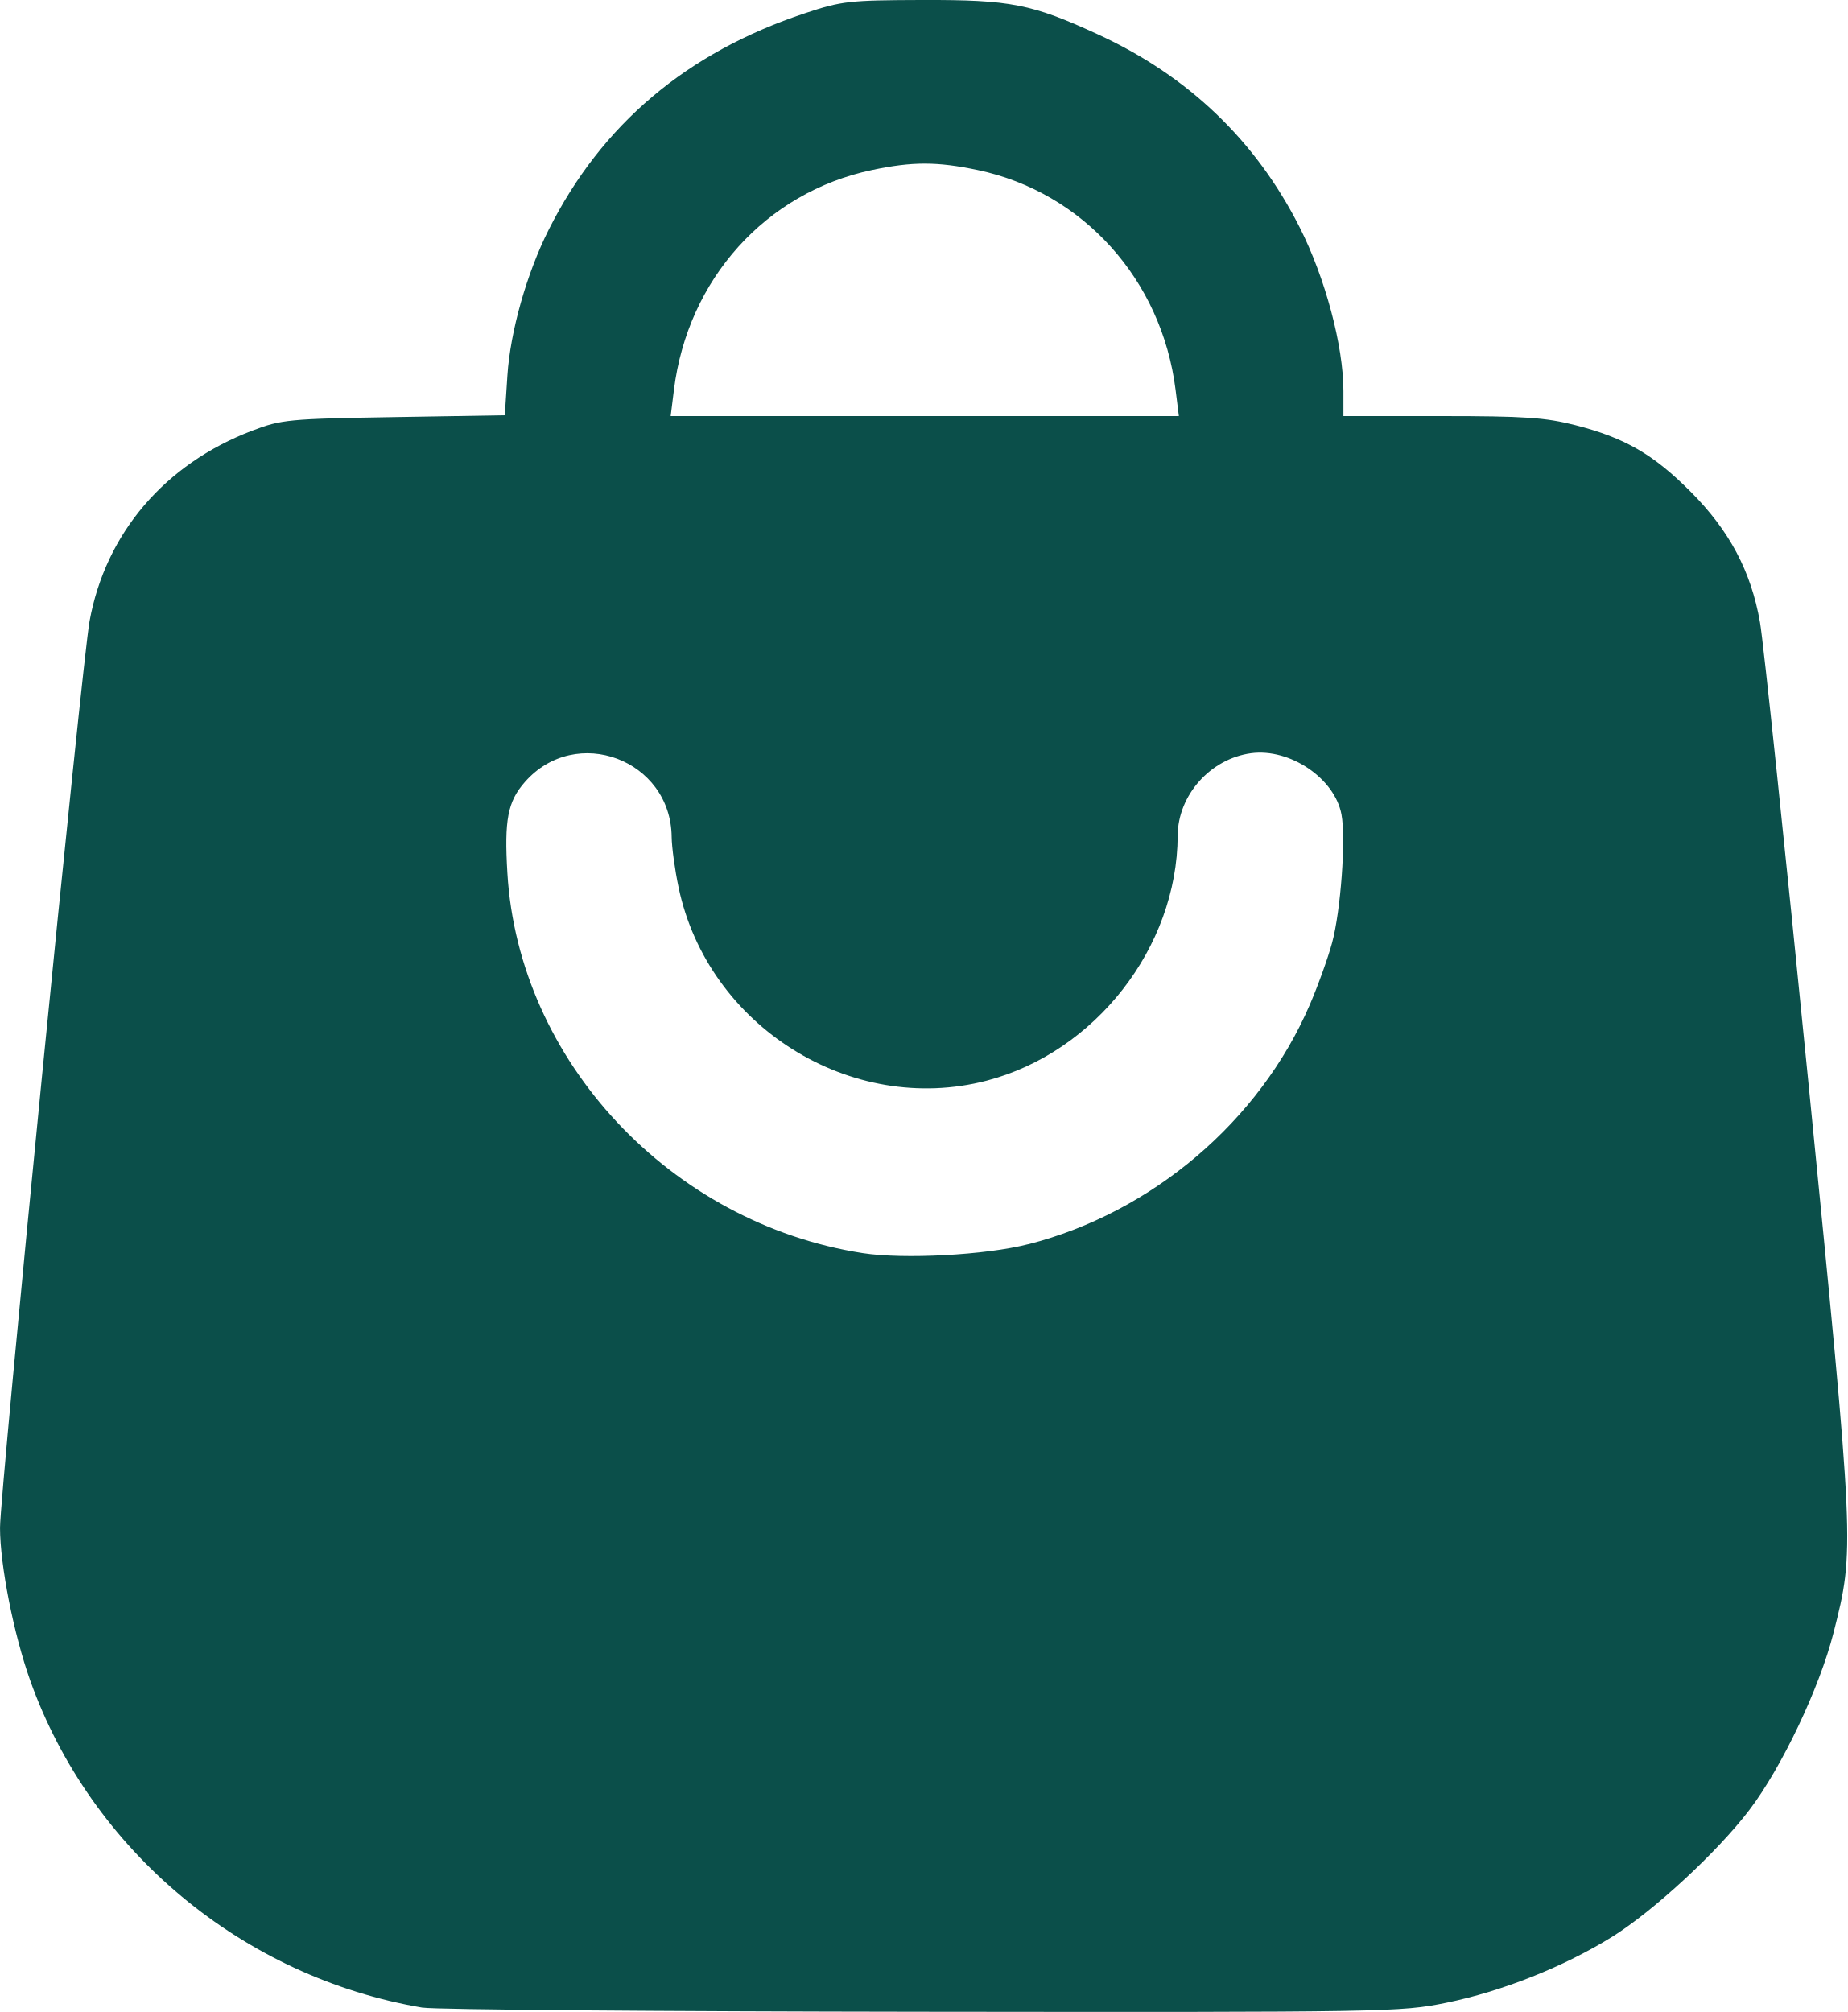
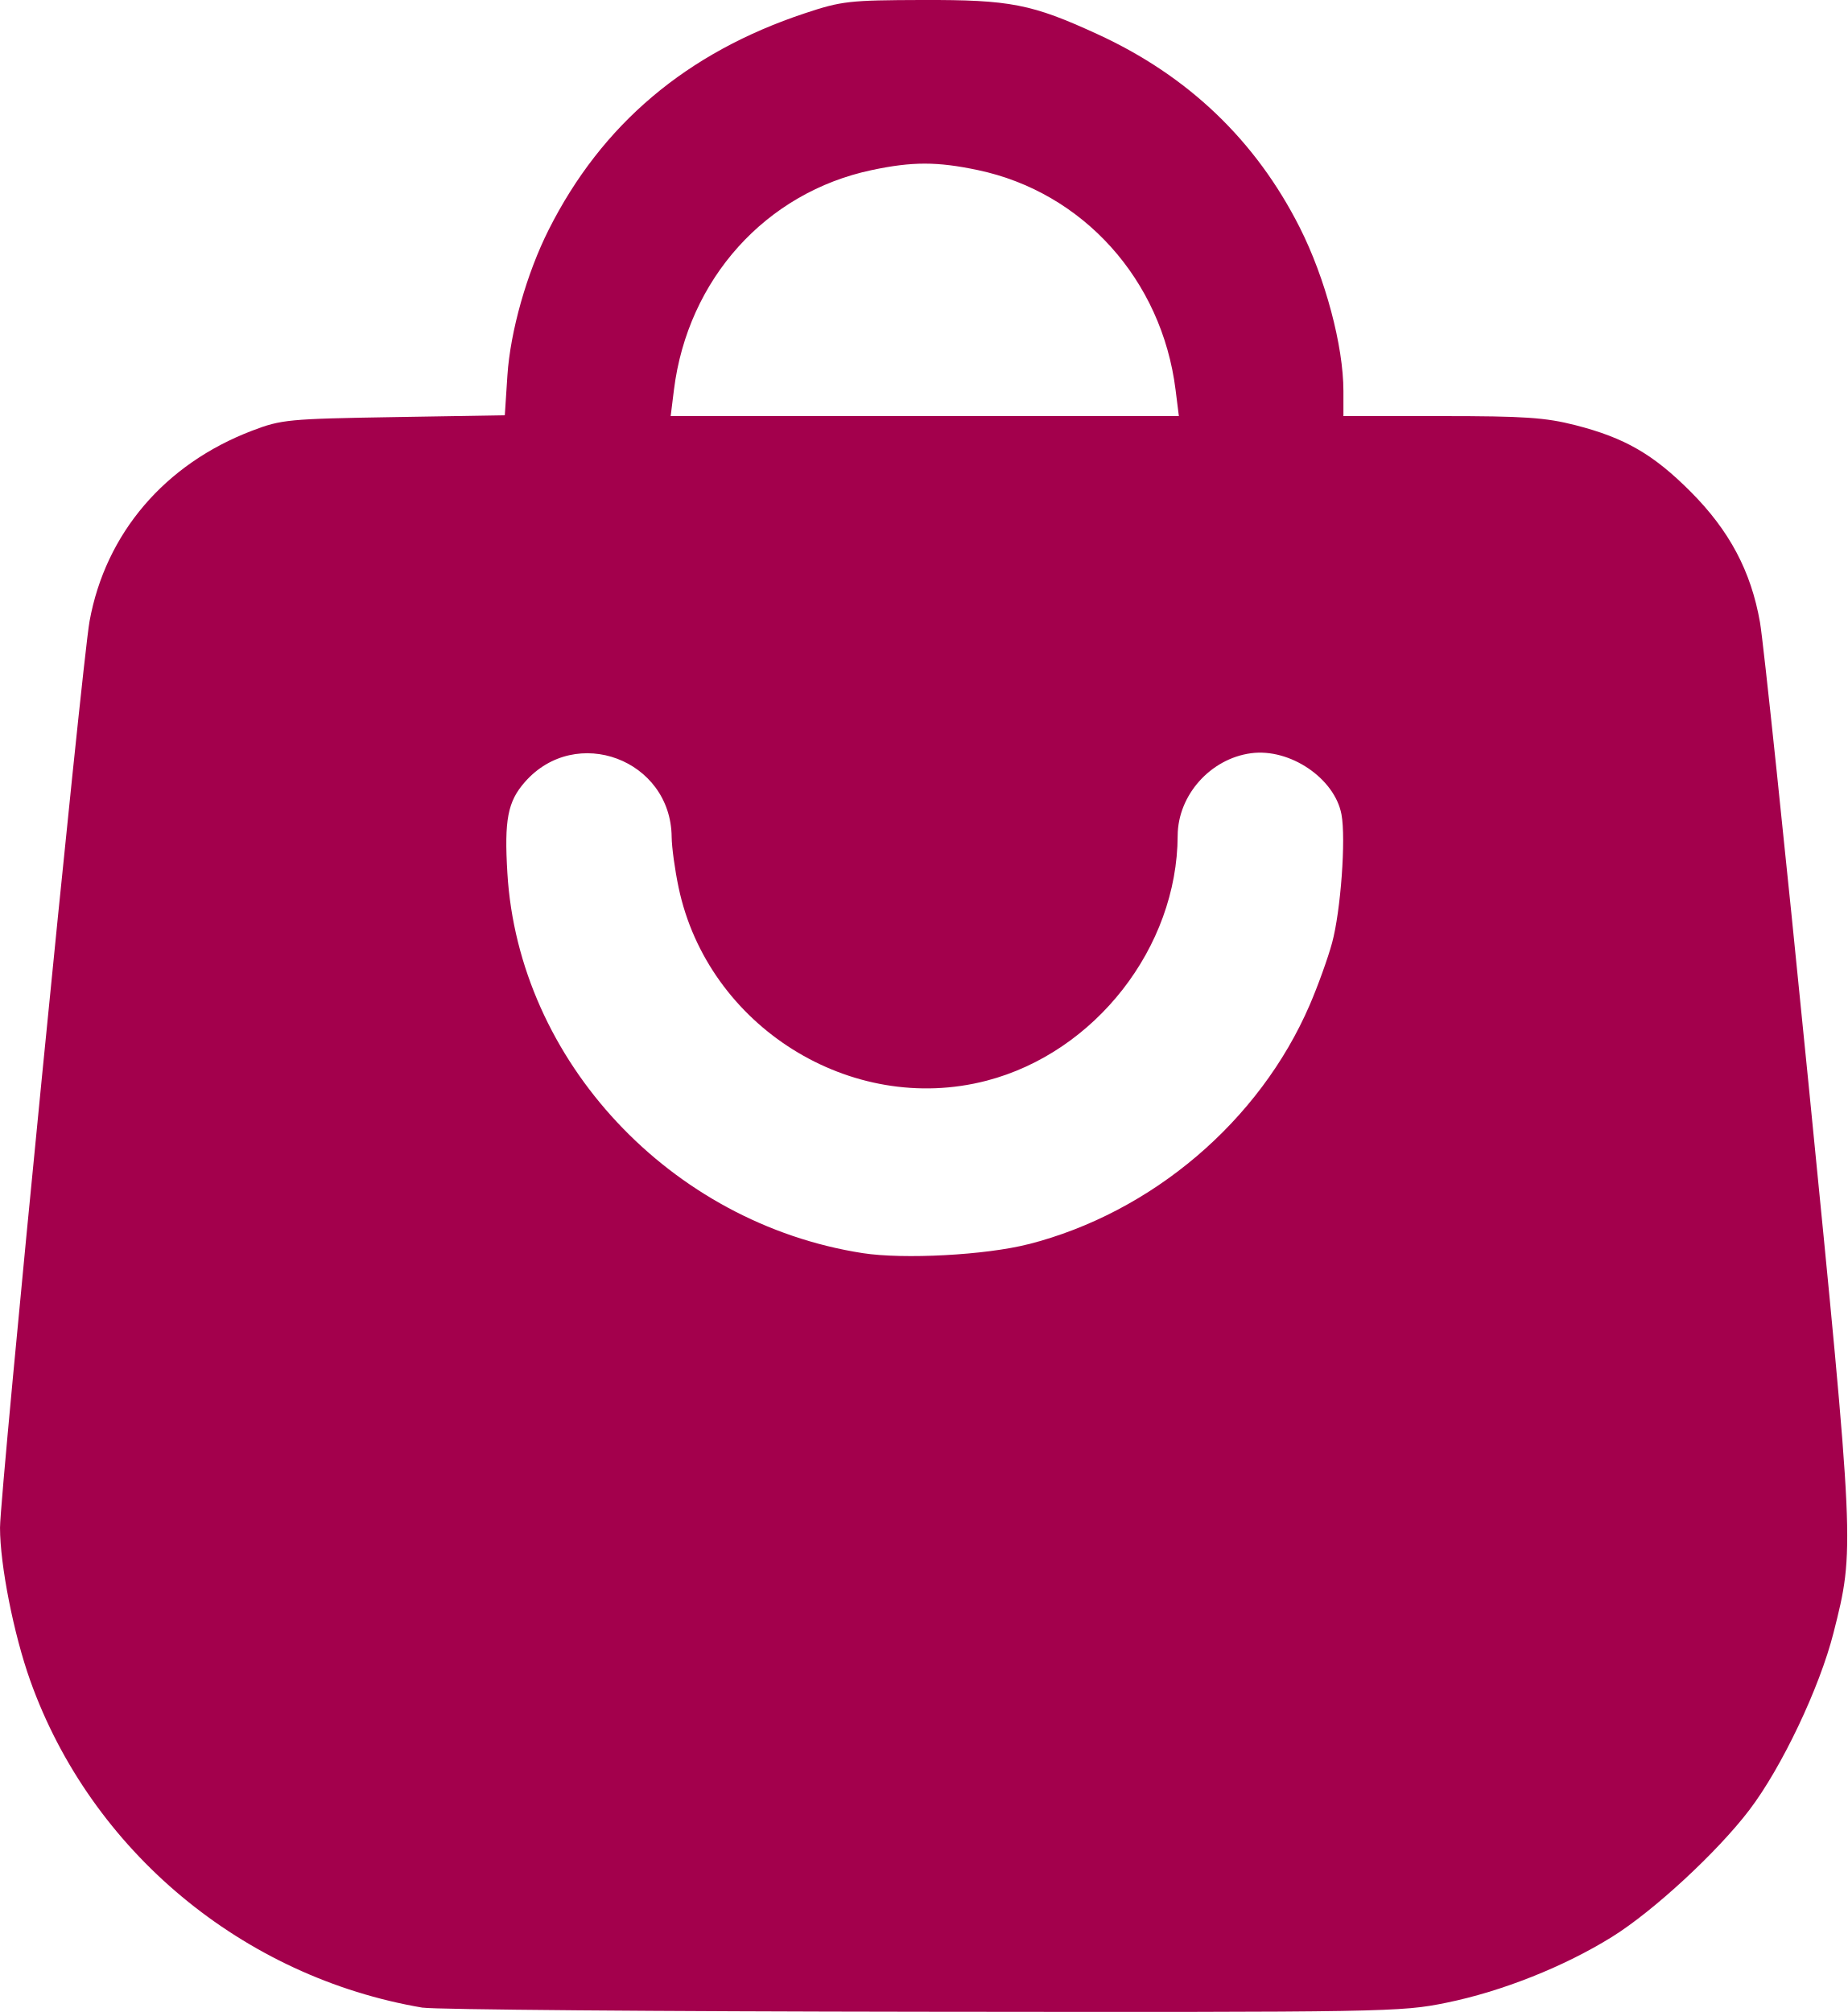
<svg xmlns="http://www.w3.org/2000/svg" width="16.291mm" height="17.746mm" viewBox="0 0 61.573 67.073" version="1.1" id="svg1" xml:space="preserve">
  <defs id="defs1" />
  <g id="layer1" transform="translate(-694.3667,-416.1353)">
-     <path style="fill:#0b4f4a;fill-opacity:1" d="m 708.463,483.066 c -6.008,-1.017 -11.066,-5.232 -13.09,-10.909 -0.55,-1.542 -1.006,-3.851 -1.006,-5.092 0,-1.175 2.732,-28.841 2.985,-30.224 0.534,-2.928 2.509,-5.24 5.423,-6.35 0.973,-0.371 1.208,-0.393 4.721,-0.451 l 3.697,-0.061 0.087,-1.328 c 0.097,-1.472 0.643,-3.4 1.375,-4.855 1.772,-3.522 4.601,-5.911 8.549,-7.221 1.219,-0.405 1.472,-0.433 3.911,-0.44 2.93,-0.008 3.641,0.131 5.846,1.145 3.014,1.386 5.262,3.537 6.728,6.435 0.853,1.687 1.458,3.95 1.458,5.458 v 0.833 h 3.273 c 2.759,0 3.459,0.048 4.459,0.303 1.65,0.422 2.599,0.971 3.847,2.223 1.289,1.294 2.007,2.646 2.306,4.346 0.114,0.648 0.841,7.561 1.616,15.362 1.545,15.56 1.544,15.532 0.835,18.329 -0.463,1.827 -1.725,4.485 -2.803,5.902 -1.064,1.4 -3.193,3.369 -4.57,4.227 -1.598,0.996 -3.681,1.825 -5.538,2.203 -1.518,0.309 -1.948,0.317 -17.481,0.299 -8.759,-0.01 -16.241,-0.071 -16.627,-0.137 z m 20.179,-25.451 c 4.125,-1.055 7.71,-4.104 9.381,-7.978 0.273,-0.633 0.609,-1.565 0.746,-2.071 0.289,-1.065 0.465,-3.471 0.313,-4.281 -0.226,-1.203 -1.718,-2.213 -3.013,-2.04 -1.357,0.182 -2.441,1.4 -2.447,2.749 -0.015,3.722 -2.746,7.224 -6.37,8.168 -4.519,1.177 -9.29,-1.815 -10.265,-6.437 -0.125,-0.59 -0.229,-1.35 -0.232,-1.687 -0.025,-2.581 -3.193,-3.768 -4.892,-1.834 -0.574,0.653 -0.691,1.261 -0.584,3.038 0.374,6.257 5.433,11.669 11.841,12.668 1.369,0.213 4.102,0.067 5.521,-0.297 z m 4.91,-28.484 c -0.459,-3.671 -3.085,-6.588 -6.597,-7.327 -1.354,-0.285 -2.174,-0.285 -3.527,5.8e-4 -3.534,0.745 -6.136,3.635 -6.597,7.326 l -0.109,0.876 h 8.47 8.47 z" id="path2" />
+     <path style="fill:#a3004c;fill-opacity:1" d="m 708.463,483.066 c -6.008,-1.017 -11.066,-5.232 -13.09,-10.909 -0.55,-1.542 -1.006,-3.851 -1.006,-5.092 0,-1.175 2.732,-28.841 2.985,-30.224 0.534,-2.928 2.509,-5.24 5.423,-6.35 0.973,-0.371 1.208,-0.393 4.721,-0.451 l 3.697,-0.061 0.087,-1.328 c 0.097,-1.472 0.643,-3.4 1.375,-4.855 1.772,-3.522 4.601,-5.911 8.549,-7.221 1.219,-0.405 1.472,-0.433 3.911,-0.44 2.93,-0.008 3.641,0.131 5.846,1.145 3.014,1.386 5.262,3.537 6.728,6.435 0.853,1.687 1.458,3.95 1.458,5.458 v 0.833 h 3.273 c 2.759,0 3.459,0.048 4.459,0.303 1.65,0.422 2.599,0.971 3.847,2.223 1.289,1.294 2.007,2.646 2.306,4.346 0.114,0.648 0.841,7.561 1.616,15.362 1.545,15.56 1.544,15.532 0.835,18.329 -0.463,1.827 -1.725,4.485 -2.803,5.902 -1.064,1.4 -3.193,3.369 -4.57,4.227 -1.598,0.996 -3.681,1.825 -5.538,2.203 -1.518,0.309 -1.948,0.317 -17.481,0.299 -8.759,-0.01 -16.241,-0.071 -16.627,-0.137 z m 20.179,-25.451 c 4.125,-1.055 7.71,-4.104 9.381,-7.978 0.273,-0.633 0.609,-1.565 0.746,-2.071 0.289,-1.065 0.465,-3.471 0.313,-4.281 -0.226,-1.203 -1.718,-2.213 -3.013,-2.04 -1.357,0.182 -2.441,1.4 -2.447,2.749 -0.015,3.722 -2.746,7.224 -6.37,8.168 -4.519,1.177 -9.29,-1.815 -10.265,-6.437 -0.125,-0.59 -0.229,-1.35 -0.232,-1.687 -0.025,-2.581 -3.193,-3.768 -4.892,-1.834 -0.574,0.653 -0.691,1.261 -0.584,3.038 0.374,6.257 5.433,11.669 11.841,12.668 1.369,0.213 4.102,0.067 5.521,-0.297 z m 4.91,-28.484 c -0.459,-3.671 -3.085,-6.588 -6.597,-7.327 -1.354,-0.285 -2.174,-0.285 -3.527,5.8e-4 -3.534,0.745 -6.136,3.635 -6.597,7.326 l -0.109,0.876 h 8.47 8.47 z" id="path2" />
  </g>
</svg>
